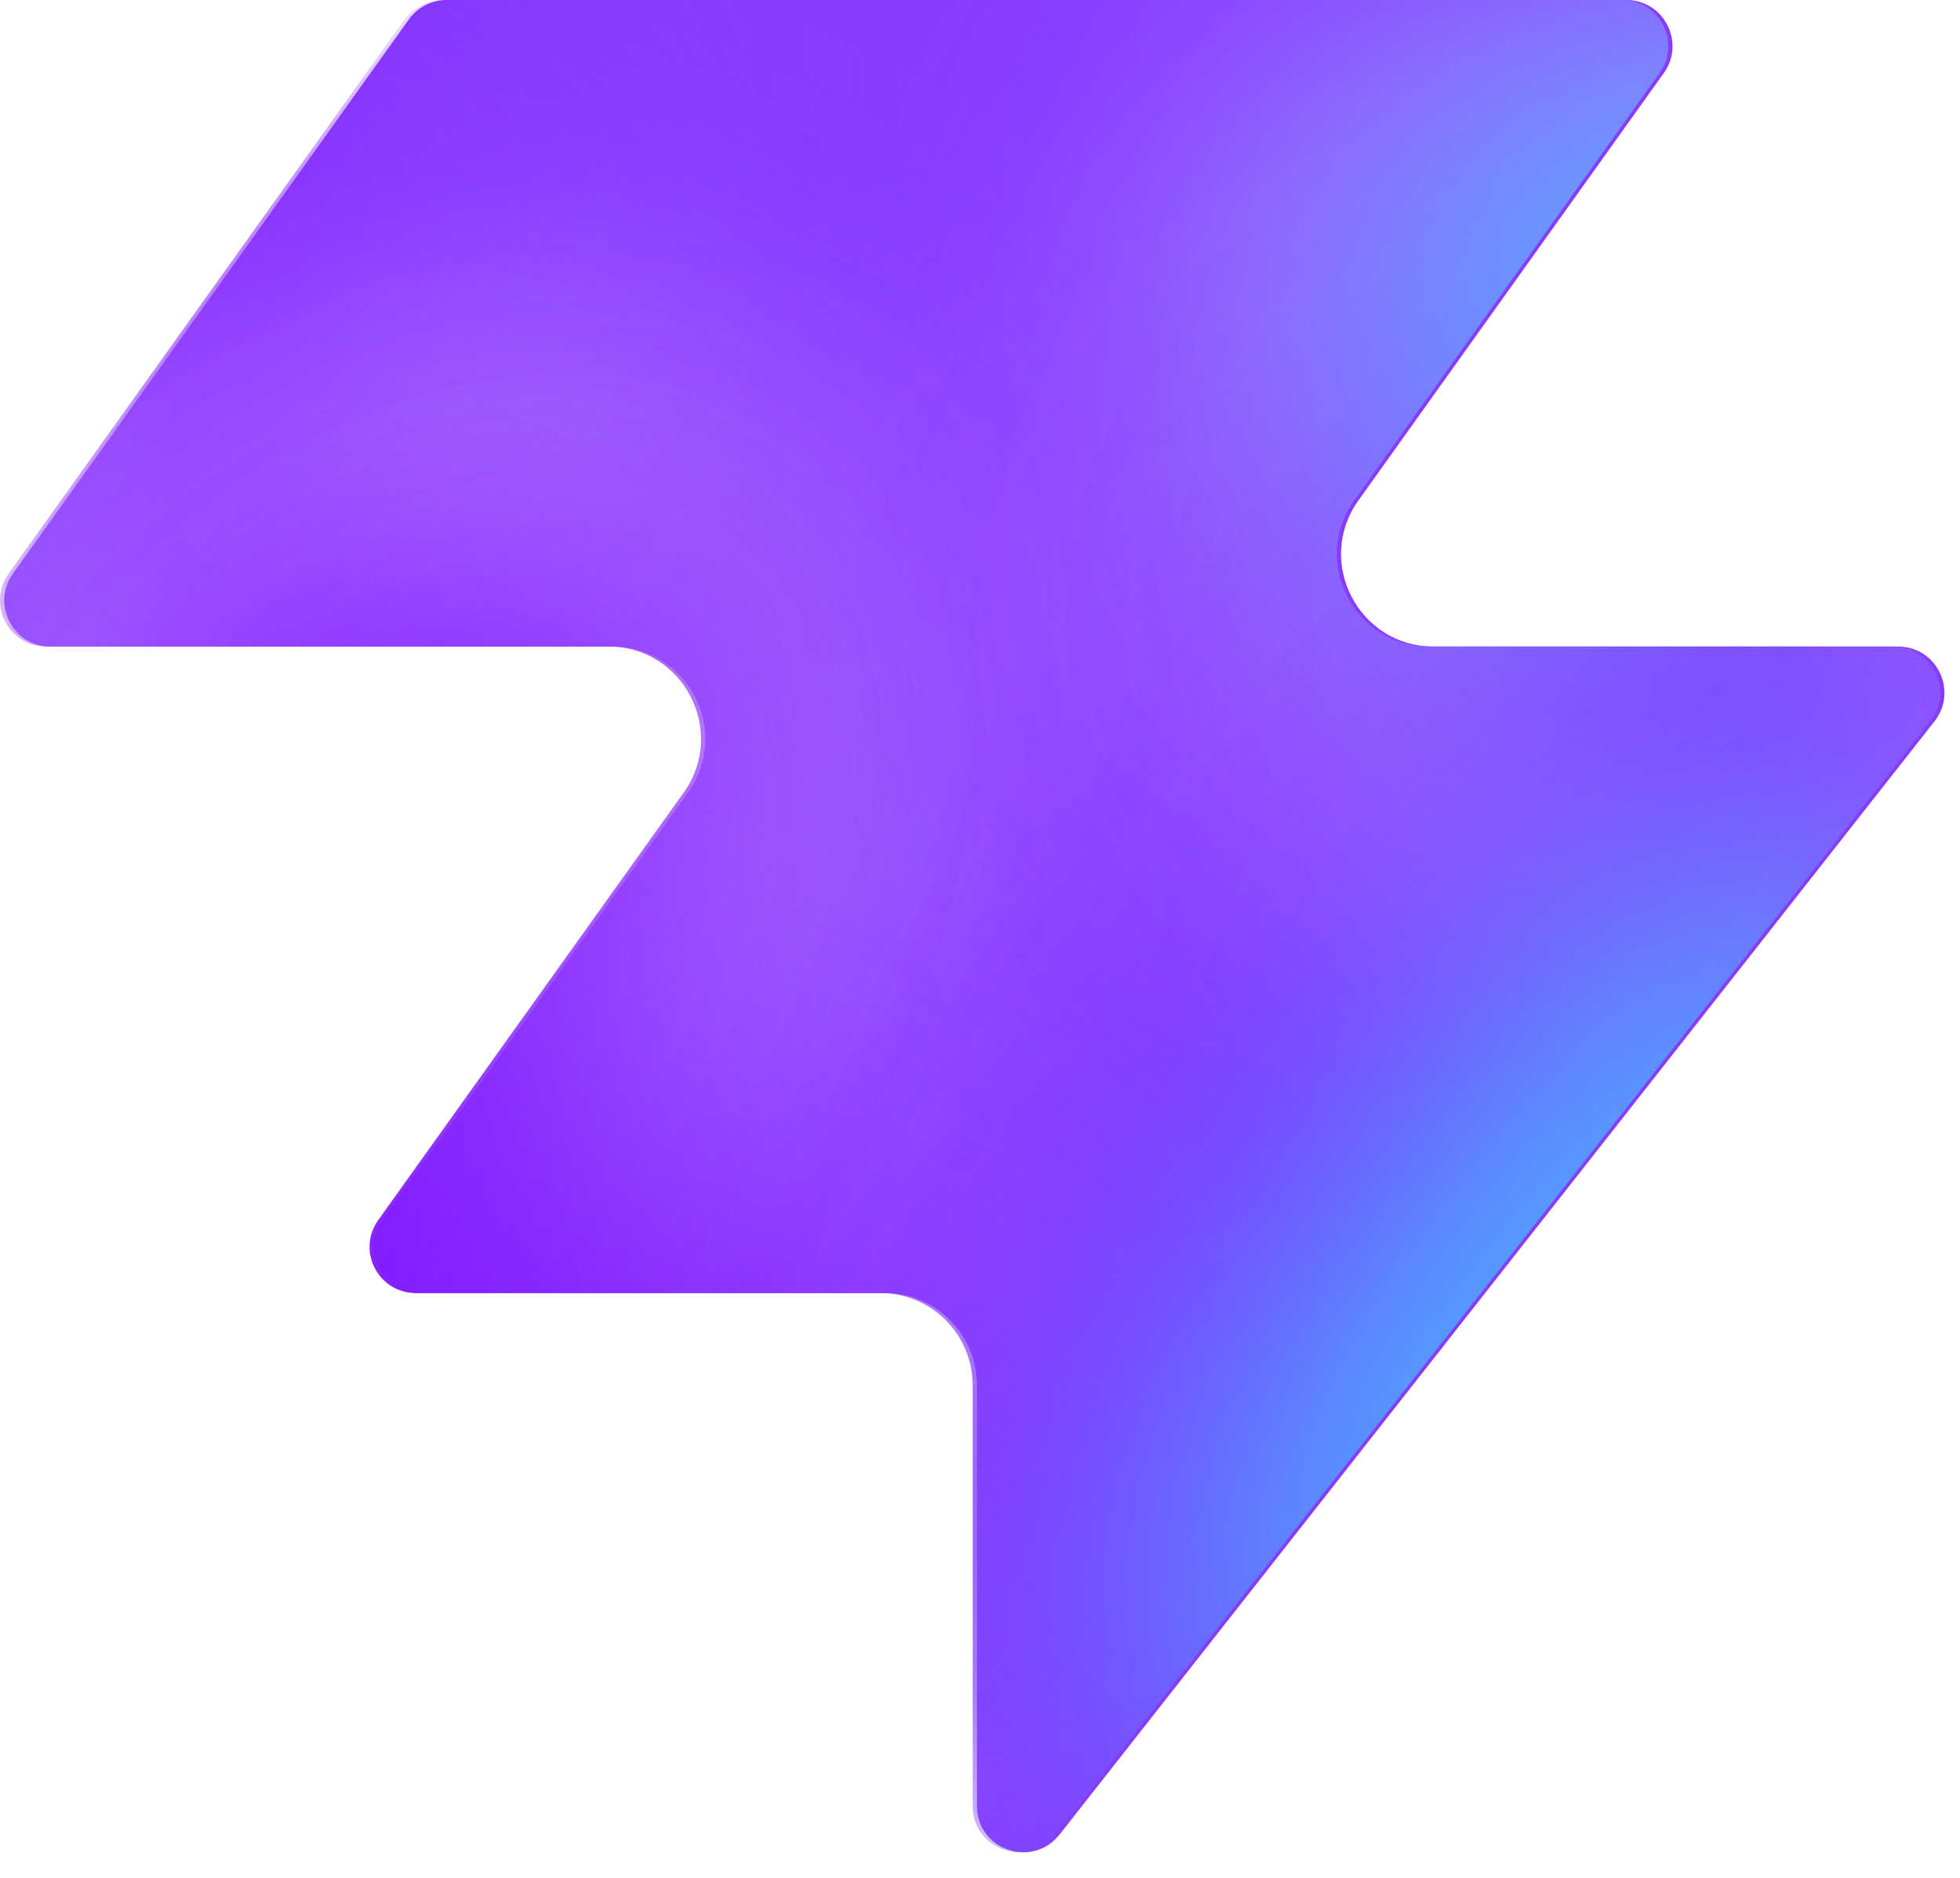
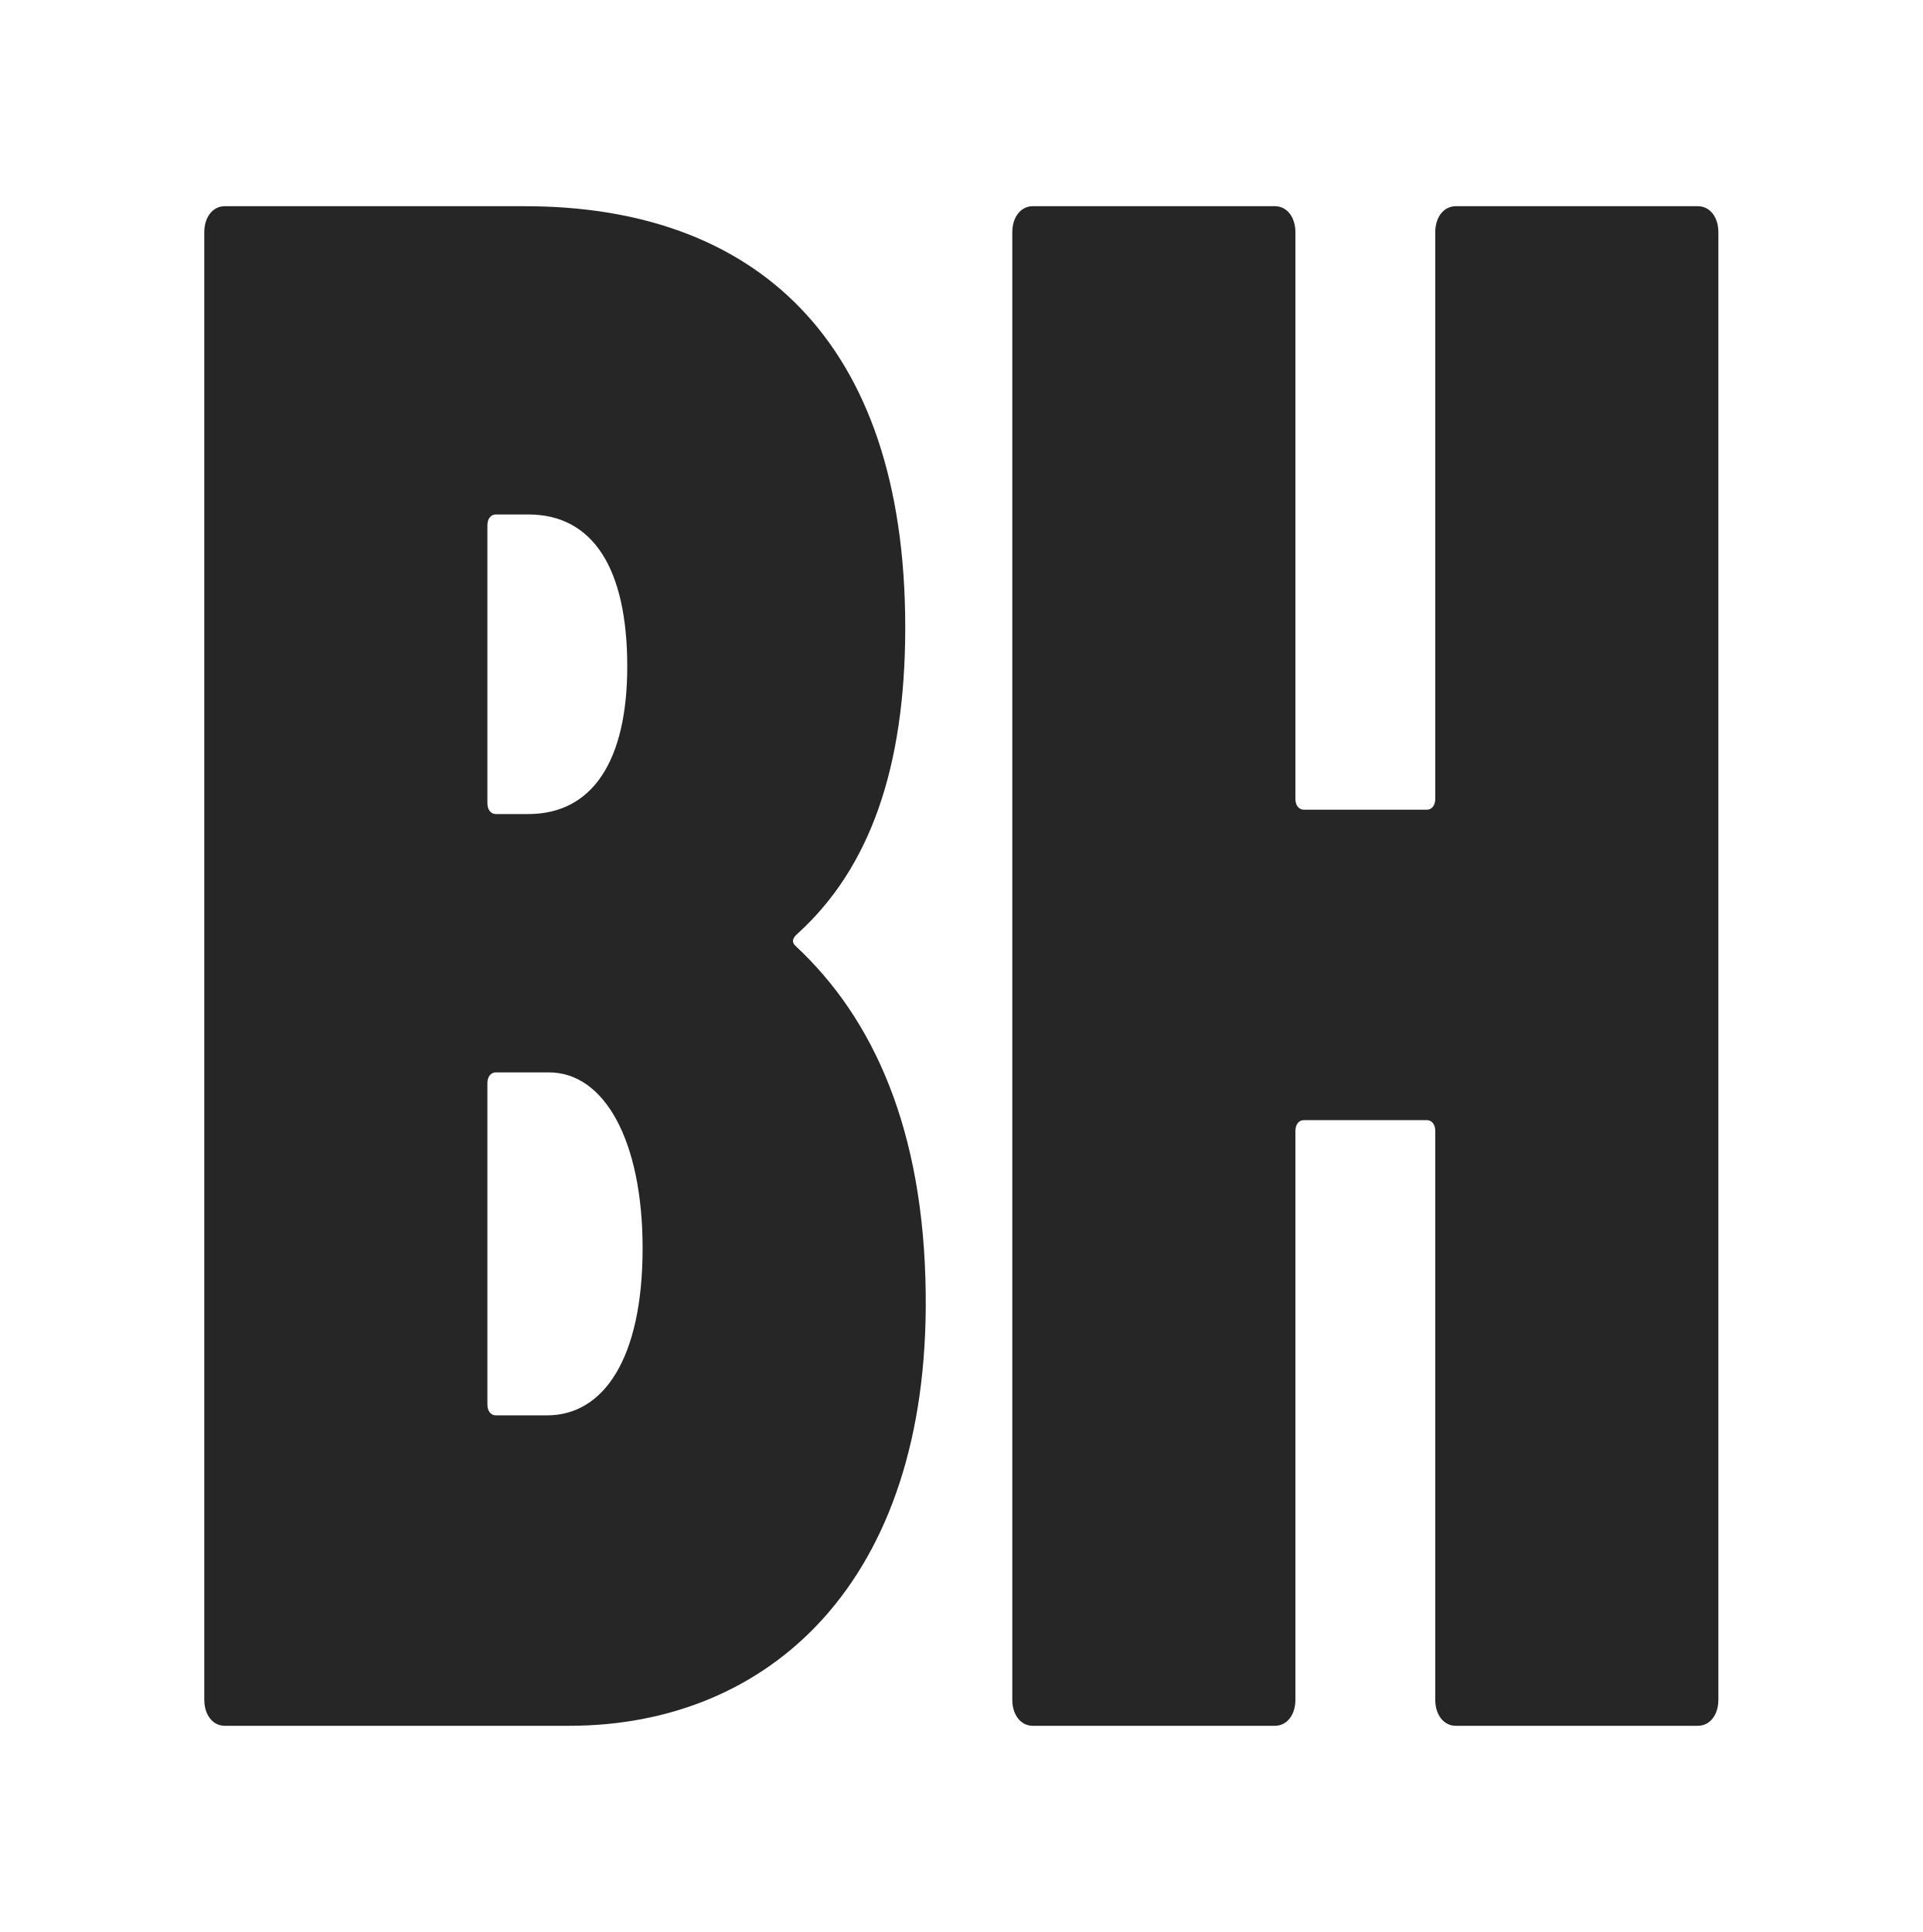
- <svg xmlns="http://www.w3.org/2000/svg" width="48" height="46" fill="none" viewBox="0 0 48 46">
-   <path fill="#863bff" d="M25.946 44.938c-.664.845-2.021.375-2.021-.698V33.937a2.26 2.26 0 0 0-2.262-2.262H10.287c-.92 0-1.456-1.04-.92-1.788l7.48-10.471c1.07-1.497 0-3.578-1.842-3.578H1.237c-.92 0-1.456-1.04-.92-1.788L10.013.474c.214-.297.556-.474.92-.474h28.894c.92 0 1.456 1.04.92 1.788l-7.48 10.471c-1.07 1.498 0 3.579 1.842 3.579h11.377c.943 0 1.473 1.088.89 1.83L25.947 44.94z" style="fill:#863bff;fill:color(display-p3 .525 .23 1);fill-opacity:1" />
-   <mask id="a" width="48" height="46" x="0" y="0" maskUnits="userSpaceOnUse" style="mask-type:alpha">
-     <path fill="#000" d="M25.842 44.938c-.664.844-2.021.375-2.021-.698V33.937a2.26 2.26 0 0 0-2.262-2.262H10.183c-.92 0-1.456-1.04-.92-1.788l7.48-10.471c1.07-1.498 0-3.579-1.842-3.579H1.133c-.92 0-1.456-1.04-.92-1.787L9.91.473c.214-.297.556-.474.92-.474h28.894c.92 0 1.456 1.04.92 1.788l-7.48 10.471c-1.07 1.498 0 3.578 1.842 3.578h11.377c.943 0 1.473 1.088.89 1.832L25.843 44.94z" style="fill:#000;fill-opacity:1" />
-   </mask>
-   <g mask="url(#a)">
-     <g filter="url(#b)">
-       <ellipse cx="5.508" cy="14.704" fill="#ede6ff" rx="5.508" ry="14.704" style="fill:#ede6ff;fill:color(display-p3 .927 .903 1);fill-opacity:1" transform="matrix(.00324 1 1 -.00324 -4.47 31.516)" />
-     </g>
-     <g filter="url(#c)">
-       <ellipse cx="10.399" cy="29.851" fill="#ede6ff" rx="10.399" ry="29.851" style="fill:#ede6ff;fill:color(display-p3 .927 .903 1);fill-opacity:1" transform="matrix(.00324 1 1 -.00324 -39.328 7.883)" />
-     </g>
-     <g filter="url(#d)">
-       <ellipse cx="5.508" cy="30.487" fill="#7e14ff" rx="5.508" ry="30.487" style="fill:#7e14ff;fill:color(display-p3 .492 .077 1);fill-opacity:1" transform="rotate(89.814 -25.913 -14.639)scale(1 -1)" />
-     </g>
-     <g filter="url(#e)">
-       <ellipse cx="5.508" cy="30.599" fill="#7e14ff" rx="5.508" ry="30.599" style="fill:#7e14ff;fill:color(display-p3 .492 .077 1);fill-opacity:1" transform="rotate(89.814 -32.644 -3.334)scale(1 -1)" />
-     </g>
-     <g filter="url(#f)">
-       <ellipse cx="5.508" cy="30.599" fill="#7e14ff" rx="5.508" ry="30.599" style="fill:#7e14ff;fill:color(display-p3 .492 .077 1);fill-opacity:1" transform="matrix(.00324 1 1 -.00324 -34.34 30.47)" />
-     </g>
-     <g filter="url(#g)">
-       <ellipse cx="14.072" cy="22.078" fill="#ede6ff" rx="14.072" ry="22.078" style="fill:#ede6ff;fill:color(display-p3 .927 .903 1);fill-opacity:1" transform="rotate(93.35 24.506 48.493)scale(-1 1)" />
-     </g>
-     <g filter="url(#h)">
-       <ellipse cx="3.47" cy="21.501" fill="#7e14ff" rx="3.47" ry="21.501" style="fill:#7e14ff;fill:color(display-p3 .492 .077 1);fill-opacity:1" transform="rotate(89.009 28.708 47.59)scale(-1 1)" />
-     </g>
-     <g filter="url(#i)">
-       <ellipse cx="3.47" cy="21.501" fill="#7e14ff" rx="3.47" ry="21.501" style="fill:#7e14ff;fill:color(display-p3 .492 .077 1);fill-opacity:1" transform="rotate(89.009 28.708 47.59)scale(-1 1)" />
-     </g>
-     <g filter="url(#j)">
-       <ellipse cx=".387" cy="8.972" fill="#7e14ff" rx="4.407" ry="29.108" style="fill:#7e14ff;fill:color(display-p3 .492 .077 1);fill-opacity:1" transform="rotate(39.51 .387 8.972)" />
-     </g>
-     <g filter="url(#k)">
-       <ellipse cx="47.523" cy="-6.092" fill="#7e14ff" rx="4.407" ry="29.108" style="fill:#7e14ff;fill:color(display-p3 .492 .077 1);fill-opacity:1" transform="rotate(37.892 47.523 -6.092)" />
-     </g>
-     <g filter="url(#l)">
-       <ellipse cx="41.412" cy="6.333" fill="#47bfff" rx="5.971" ry="9.665" style="fill:#47bfff;fill:color(display-p3 .28 .748 1);fill-opacity:1" transform="rotate(37.892 41.412 6.333)" />
-     </g>
-     <g filter="url(#m)">
-       <ellipse cx="-1.879" cy="38.332" fill="#7e14ff" rx="4.407" ry="29.108" style="fill:#7e14ff;fill:color(display-p3 .492 .077 1);fill-opacity:1" transform="rotate(37.892 -1.88 38.332)" />
-     </g>
-     <g filter="url(#n)">
-       <ellipse cx="-1.879" cy="38.332" fill="#7e14ff" rx="4.407" ry="29.108" style="fill:#7e14ff;fill:color(display-p3 .492 .077 1);fill-opacity:1" transform="rotate(37.892 -1.88 38.332)" />
-     </g>
-     <g filter="url(#o)">
-       <ellipse cx="35.651" cy="29.907" fill="#7e14ff" rx="4.407" ry="29.108" style="fill:#7e14ff;fill:color(display-p3 .492 .077 1);fill-opacity:1" transform="rotate(37.892 35.651 29.907)" />
-     </g>
-     <g filter="url(#p)">
-       <ellipse cx="38.418" cy="32.4" fill="#47bfff" rx="5.971" ry="15.297" style="fill:#47bfff;fill:color(display-p3 .28 .748 1);fill-opacity:1" transform="rotate(37.892 38.418 32.4)" />
-     </g>
-   </g>
-   <defs>
-     <filter id="b" width="60.045" height="41.654" x="-19.77" y="16.149" color-interpolation-filters="sRGB" filterUnits="userSpaceOnUse">
-       <feFlood flood-opacity="0" result="BackgroundImageFix" />
-       <feBlend in="SourceGraphic" in2="BackgroundImageFix" result="shape" />
-       <feGaussianBlur result="effect1_foregroundBlur_2002_17158" stdDeviation="7.659" />
-     </filter>
-     <filter id="c" width="90.34" height="51.437" x="-54.613" y="-7.533" color-interpolation-filters="sRGB" filterUnits="userSpaceOnUse">
-       <feFlood flood-opacity="0" result="BackgroundImageFix" />
-       <feBlend in="SourceGraphic" in2="BackgroundImageFix" result="shape" />
-       <feGaussianBlur result="effect1_foregroundBlur_2002_17158" stdDeviation="7.659" />
-     </filter>
-     <filter id="d" width="79.355" height="29.4" x="-49.64" y="2.03" color-interpolation-filters="sRGB" filterUnits="userSpaceOnUse">
-       <feFlood flood-opacity="0" result="BackgroundImageFix" />
-       <feBlend in="SourceGraphic" in2="BackgroundImageFix" result="shape" />
-       <feGaussianBlur result="effect1_foregroundBlur_2002_17158" stdDeviation="4.596" />
-     </filter>
-     <filter id="e" width="79.579" height="29.4" x="-45.045" y="20.029" color-interpolation-filters="sRGB" filterUnits="userSpaceOnUse">
-       <feFlood flood-opacity="0" result="BackgroundImageFix" />
-       <feBlend in="SourceGraphic" in2="BackgroundImageFix" result="shape" />
-       <feGaussianBlur result="effect1_foregroundBlur_2002_17158" stdDeviation="4.596" />
-     </filter>
-     <filter id="f" width="79.579" height="29.4" x="-43.513" y="21.178" color-interpolation-filters="sRGB" filterUnits="userSpaceOnUse">
-       <feFlood flood-opacity="0" result="BackgroundImageFix" />
-       <feBlend in="SourceGraphic" in2="BackgroundImageFix" result="shape" />
-       <feGaussianBlur result="effect1_foregroundBlur_2002_17158" stdDeviation="4.596" />
-     </filter>
-     <filter id="g" width="74.749" height="58.852" x="15.756" y="-17.901" color-interpolation-filters="sRGB" filterUnits="userSpaceOnUse">
-       <feFlood flood-opacity="0" result="BackgroundImageFix" />
-       <feBlend in="SourceGraphic" in2="BackgroundImageFix" result="shape" />
-       <feGaussianBlur result="effect1_foregroundBlur_2002_17158" stdDeviation="7.659" />
-     </filter>
-     <filter id="h" width="61.377" height="25.362" x="23.548" y="2.284" color-interpolation-filters="sRGB" filterUnits="userSpaceOnUse">
-       <feFlood flood-opacity="0" result="BackgroundImageFix" />
-       <feBlend in="SourceGraphic" in2="BackgroundImageFix" result="shape" />
-       <feGaussianBlur result="effect1_foregroundBlur_2002_17158" stdDeviation="4.596" />
-     </filter>
-     <filter id="i" width="61.377" height="25.362" x="23.548" y="2.284" color-interpolation-filters="sRGB" filterUnits="userSpaceOnUse">
-       <feFlood flood-opacity="0" result="BackgroundImageFix" />
-       <feBlend in="SourceGraphic" in2="BackgroundImageFix" result="shape" />
-       <feGaussianBlur result="effect1_foregroundBlur_2002_17158" stdDeviation="4.596" />
-     </filter>
-     <filter id="j" width="56.045" height="63.649" x="-27.636" y="-22.853" color-interpolation-filters="sRGB" filterUnits="userSpaceOnUse">
-       <feFlood flood-opacity="0" result="BackgroundImageFix" />
-       <feBlend in="SourceGraphic" in2="BackgroundImageFix" result="shape" />
-       <feGaussianBlur result="effect1_foregroundBlur_2002_17158" stdDeviation="4.596" />
-     </filter>
-     <filter id="k" width="54.814" height="64.646" x="20.116" y="-38.415" color-interpolation-filters="sRGB" filterUnits="userSpaceOnUse">
-       <feFlood flood-opacity="0" result="BackgroundImageFix" />
-       <feBlend in="SourceGraphic" in2="BackgroundImageFix" result="shape" />
-       <feGaussianBlur result="effect1_foregroundBlur_2002_17158" stdDeviation="4.596" />
-     </filter>
-     <filter id="l" width="33.541" height="35.313" x="24.641" y="-11.323" color-interpolation-filters="sRGB" filterUnits="userSpaceOnUse">
-       <feFlood flood-opacity="0" result="BackgroundImageFix" />
-       <feBlend in="SourceGraphic" in2="BackgroundImageFix" result="shape" />
-       <feGaussianBlur result="effect1_foregroundBlur_2002_17158" stdDeviation="4.596" />
-     </filter>
-     <filter id="m" width="54.814" height="64.646" x="-29.286" y="6.009" color-interpolation-filters="sRGB" filterUnits="userSpaceOnUse">
-       <feFlood flood-opacity="0" result="BackgroundImageFix" />
-       <feBlend in="SourceGraphic" in2="BackgroundImageFix" result="shape" />
-       <feGaussianBlur result="effect1_foregroundBlur_2002_17158" stdDeviation="4.596" />
-     </filter>
-     <filter id="n" width="54.814" height="64.646" x="-29.286" y="6.009" color-interpolation-filters="sRGB" filterUnits="userSpaceOnUse">
-       <feFlood flood-opacity="0" result="BackgroundImageFix" />
-       <feBlend in="SourceGraphic" in2="BackgroundImageFix" result="shape" />
-       <feGaussianBlur result="effect1_foregroundBlur_2002_17158" stdDeviation="4.596" />
-     </filter>
-     <filter id="o" width="54.814" height="64.646" x="8.244" y="-2.416" color-interpolation-filters="sRGB" filterUnits="userSpaceOnUse">
-       <feFlood flood-opacity="0" result="BackgroundImageFix" />
-       <feBlend in="SourceGraphic" in2="BackgroundImageFix" result="shape" />
-       <feGaussianBlur result="effect1_foregroundBlur_2002_17158" stdDeviation="4.596" />
-     </filter>
-     <filter id="p" width="39.409" height="43.623" x="18.713" y="10.588" color-interpolation-filters="sRGB" filterUnits="userSpaceOnUse">
-       <feFlood flood-opacity="0" result="BackgroundImageFix" />
-       <feBlend in="SourceGraphic" in2="BackgroundImageFix" result="shape" />
-       <feGaussianBlur result="effect1_foregroundBlur_2002_17158" stdDeviation="4.596" />
-     </filter>
-   </defs>
+ <svg xmlns="http://www.w3.org/2000/svg" width="200" height="201" viewBox="0 0 200 201" fill="none">
+   <style>
+ path {
+ fill: #262626;
+ }
+ @media (prefers-color-scheme: dark) {
+ path {fill: #D6D6D6;}
+ }
+ </style>
+   <path d="M96.295 134.603C96.65 164.641 79.973 179.547 59.216 179.547H23.379C22.137 179.547 21.25 178.418 21.25 176.837V24.163C21.25 22.582 22.137 21.453 23.379 21.453H54.603C78.377 21.453 94.166 35.23 94.166 65.268C94.166 79.948 90.441 90.337 82.989 97.112C82.457 97.564 82.28 98.016 82.812 98.467C90.796 105.92 96.118 117.439 96.295 134.603ZM51.587 53.524C51.055 53.524 50.7 53.975 50.7 54.653V83.561C50.7 84.239 51.055 84.691 51.587 84.691H54.958C61.7 84.691 65.248 79.044 65.248 69.333C65.248 59.17 61.7 53.524 54.958 53.524H51.587ZM56.91 147.251C62.764 147.251 66.845 141.379 66.845 129.86C66.845 118.794 62.942 111.567 57.087 111.567H51.587C51.055 111.567 50.7 112.018 50.7 112.696V146.121C50.7 146.799 51.055 147.251 51.587 147.251H56.91Z" fill="#D6D6D6" />
+   <path d="M149.299 24.163C149.299 22.582 150.187 21.453 151.428 21.453H176.621C177.863 21.453 178.75 22.582 178.75 24.163V176.837C178.75 178.418 177.863 179.547 176.621 179.547H151.428C150.187 179.547 149.299 178.418 149.299 176.837V117.664C149.299 116.987 148.945 116.535 148.412 116.535H135.639C135.107 116.535 134.752 116.987 134.752 117.664V176.837C134.752 178.418 133.865 179.547 132.623 179.547H107.43C106.188 179.547 105.301 178.418 105.301 176.837V24.163C105.301 22.582 106.188 21.453 107.43 21.453H132.623C133.865 21.453 134.752 22.582 134.752 24.163V83.11C134.752 83.787 135.107 84.239 135.639 84.239H148.412C148.945 84.239 149.299 83.787 149.299 83.11V24.163Z" fill="#D6D6D6" />
</svg>
